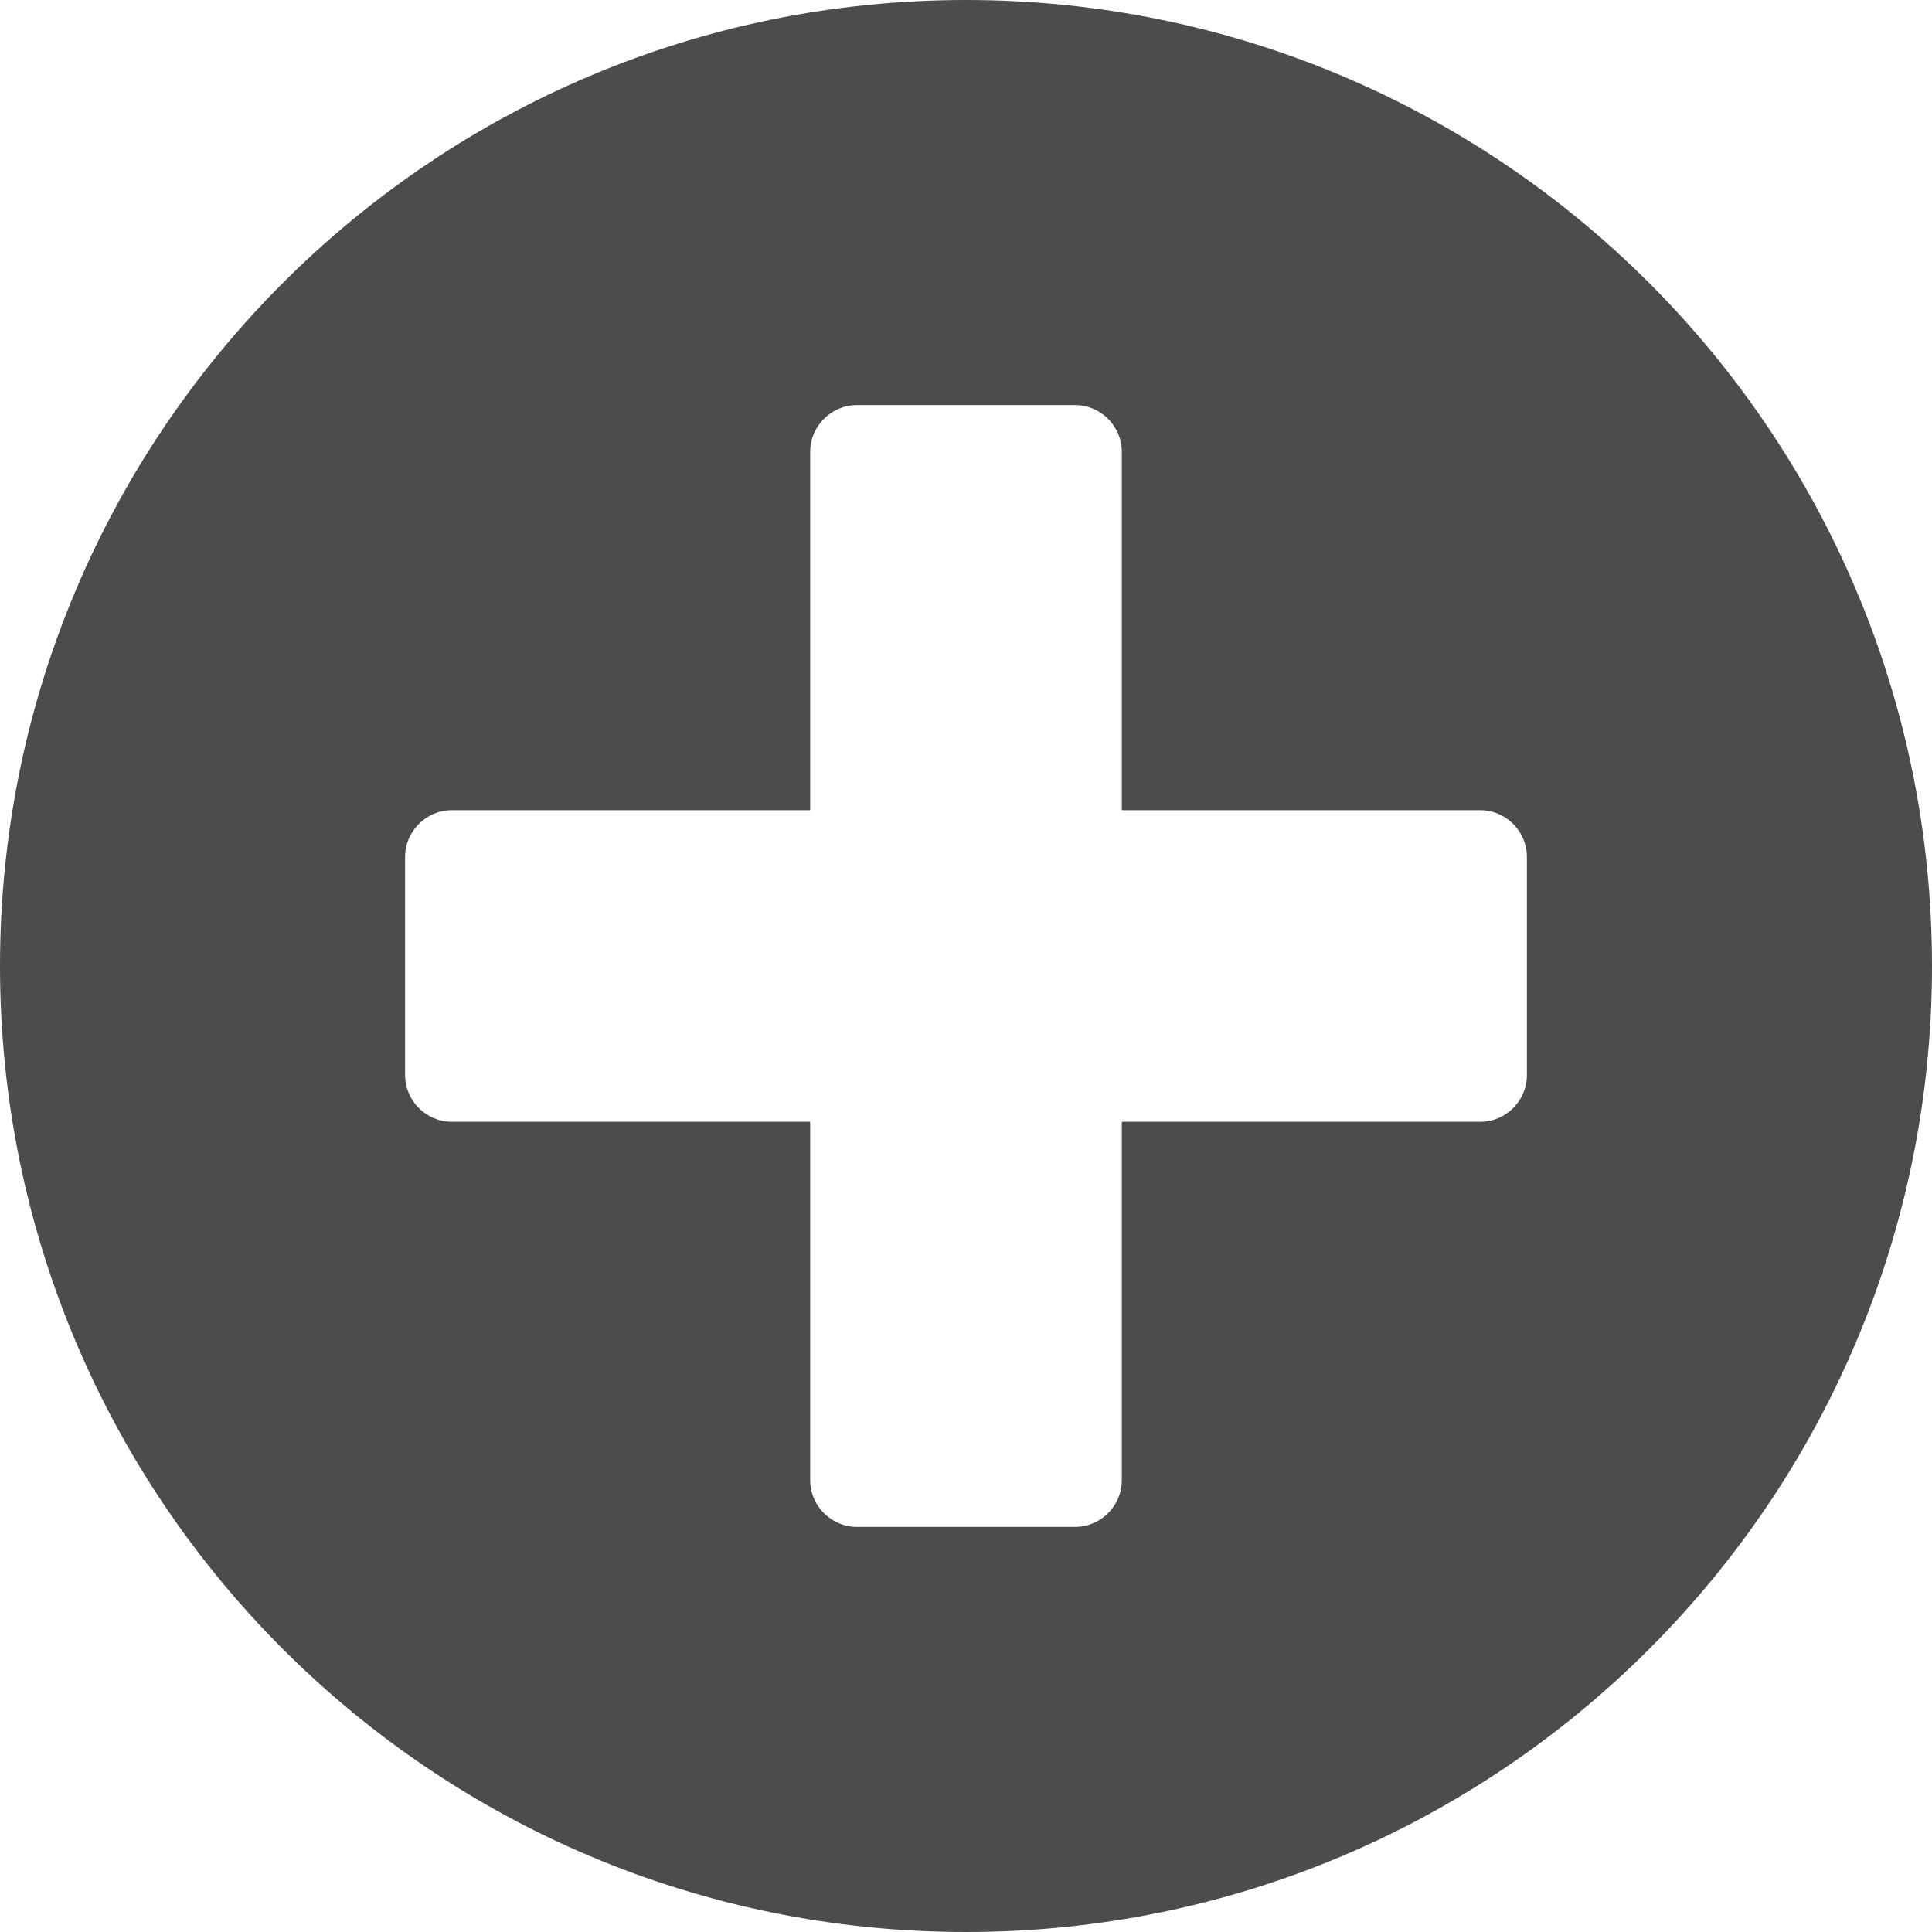
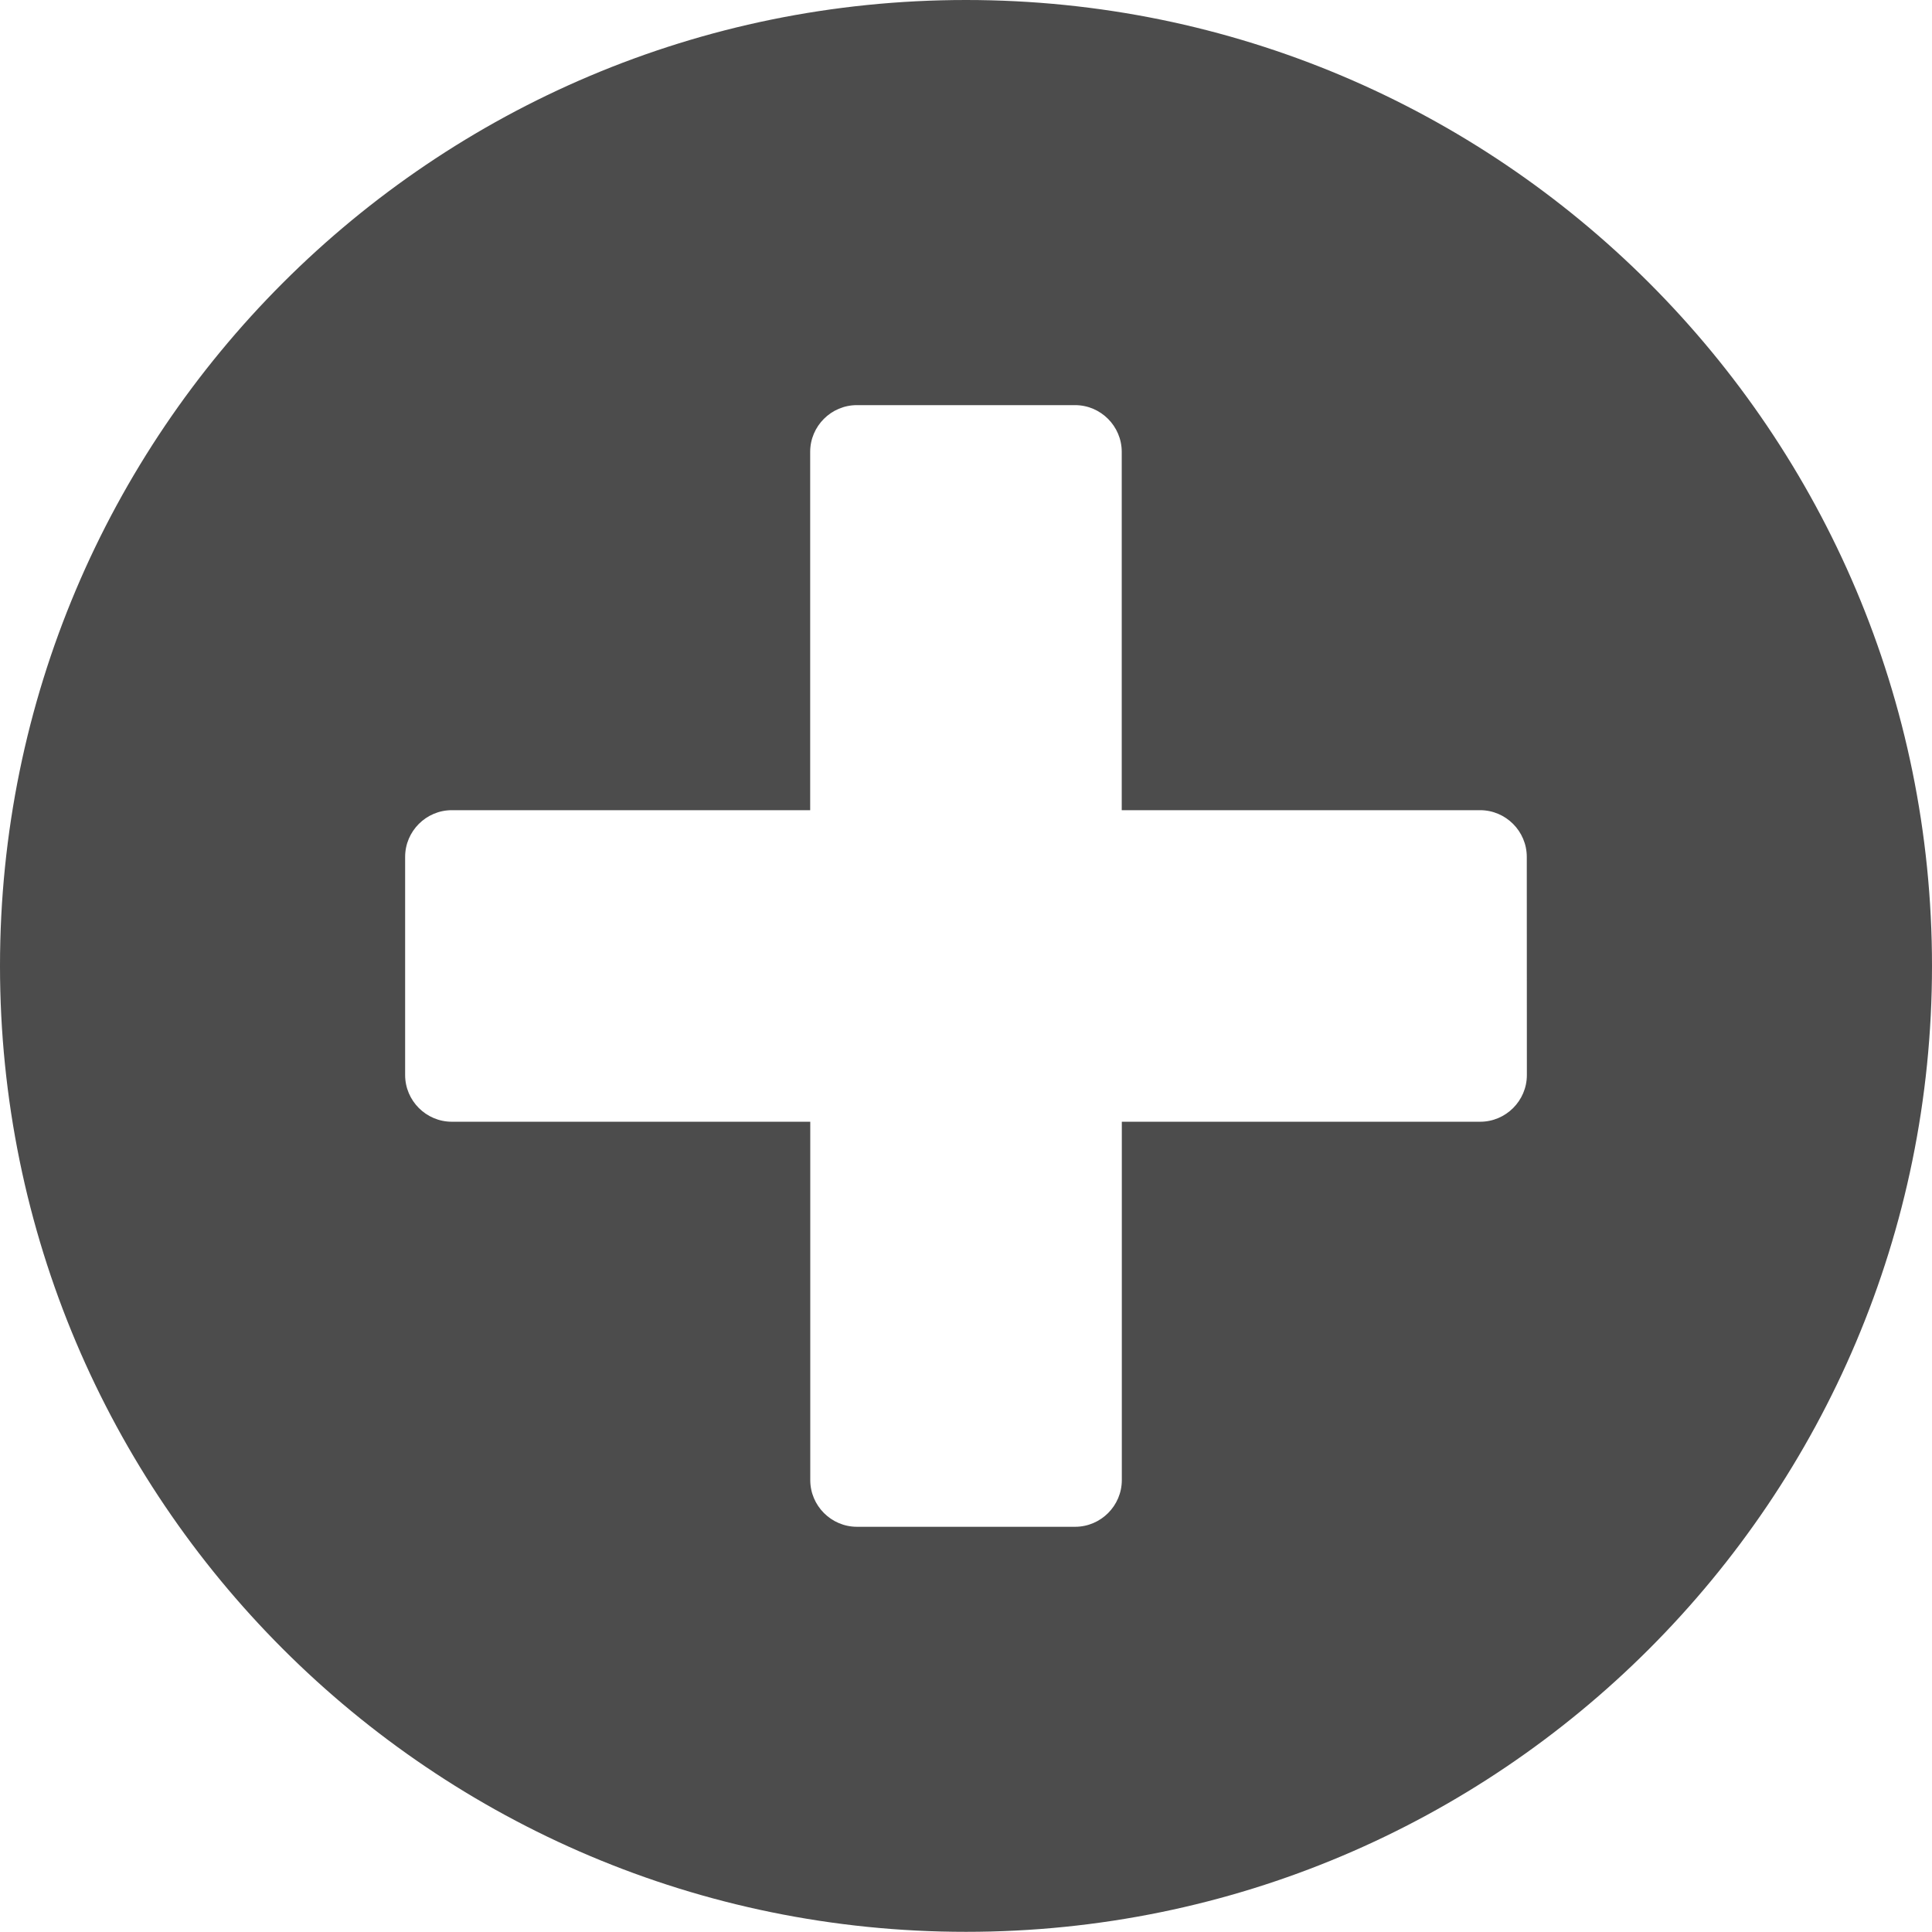
- <svg xmlns="http://www.w3.org/2000/svg" width="31" height="31" viewBox="0 0 31 31" fill="none">
-   <path d="M15.5 0C6.938 0 0 6.938 0 15.5C0 24.062 6.938 31 15.5 31C24.062 31 31 24.062 31 15.5C31 6.938 24.062 0 15.5 0ZM24.5 17.25C24.5 17.663 24.163 18 23.75 18H18V23.75C18 24.163 17.663 24.5 17.25 24.5H13.75C13.338 24.5 13 24.163 13 23.75V18H7.25C6.838 18 6.5 17.663 6.5 17.25V13.75C6.5 13.338 6.838 13 7.25 13H13V7.25C13 6.838 13.338 6.5 13.75 6.5H17.25C17.663 6.5 18 6.838 18 7.25V13H23.75C24.163 13 24.5 13.338 24.5 13.75V17.25Z" fill="#4C4C4C" />
+ <svg xmlns="http://www.w3.org/2000/svg" id="svg825" version="1.1" fill="none" viewBox="0 0 23 23" height="23" width="23">
+   <defs id="defs829" />
+   <path style="fill:#4c4c4c;fill-opacity:1;stroke-width:1" id="path823" fill="#E5E5E5" d="M 11.5,0 C 5.147,0 0,5.147 0,11.499 c 0,6.352 5.147,11.499 11.5,11.499 6.353,0 11.5,-5.147 11.5,-11.499 C 23,5.147 17.853,0 11.5,0 Z m 6.677,12.798 c 0,0.306 -0.25,0.556 -0.556,0.556 h -4.266 v 4.266 c 0,0.306 -0.25,0.556 -0.556,0.556 h -2.597 c -0.306,0 -0.556,-0.25 -0.556,-0.556 V 13.354 H 5.379 c -0.306,0 -0.556,-0.25 -0.556,-0.556 v -2.597 c 0,-0.306 0.25,-0.556 0.556,-0.556 h 4.266 v -4.266 c 0,-0.306 0.25,-0.556 0.556,-0.556 h 2.597 c 0.306,0 0.556,0.25 0.556,0.556 v 4.266 h 4.266 c 0.306,0 0.556,0.25 0.556,0.556 z" />
</svg>
